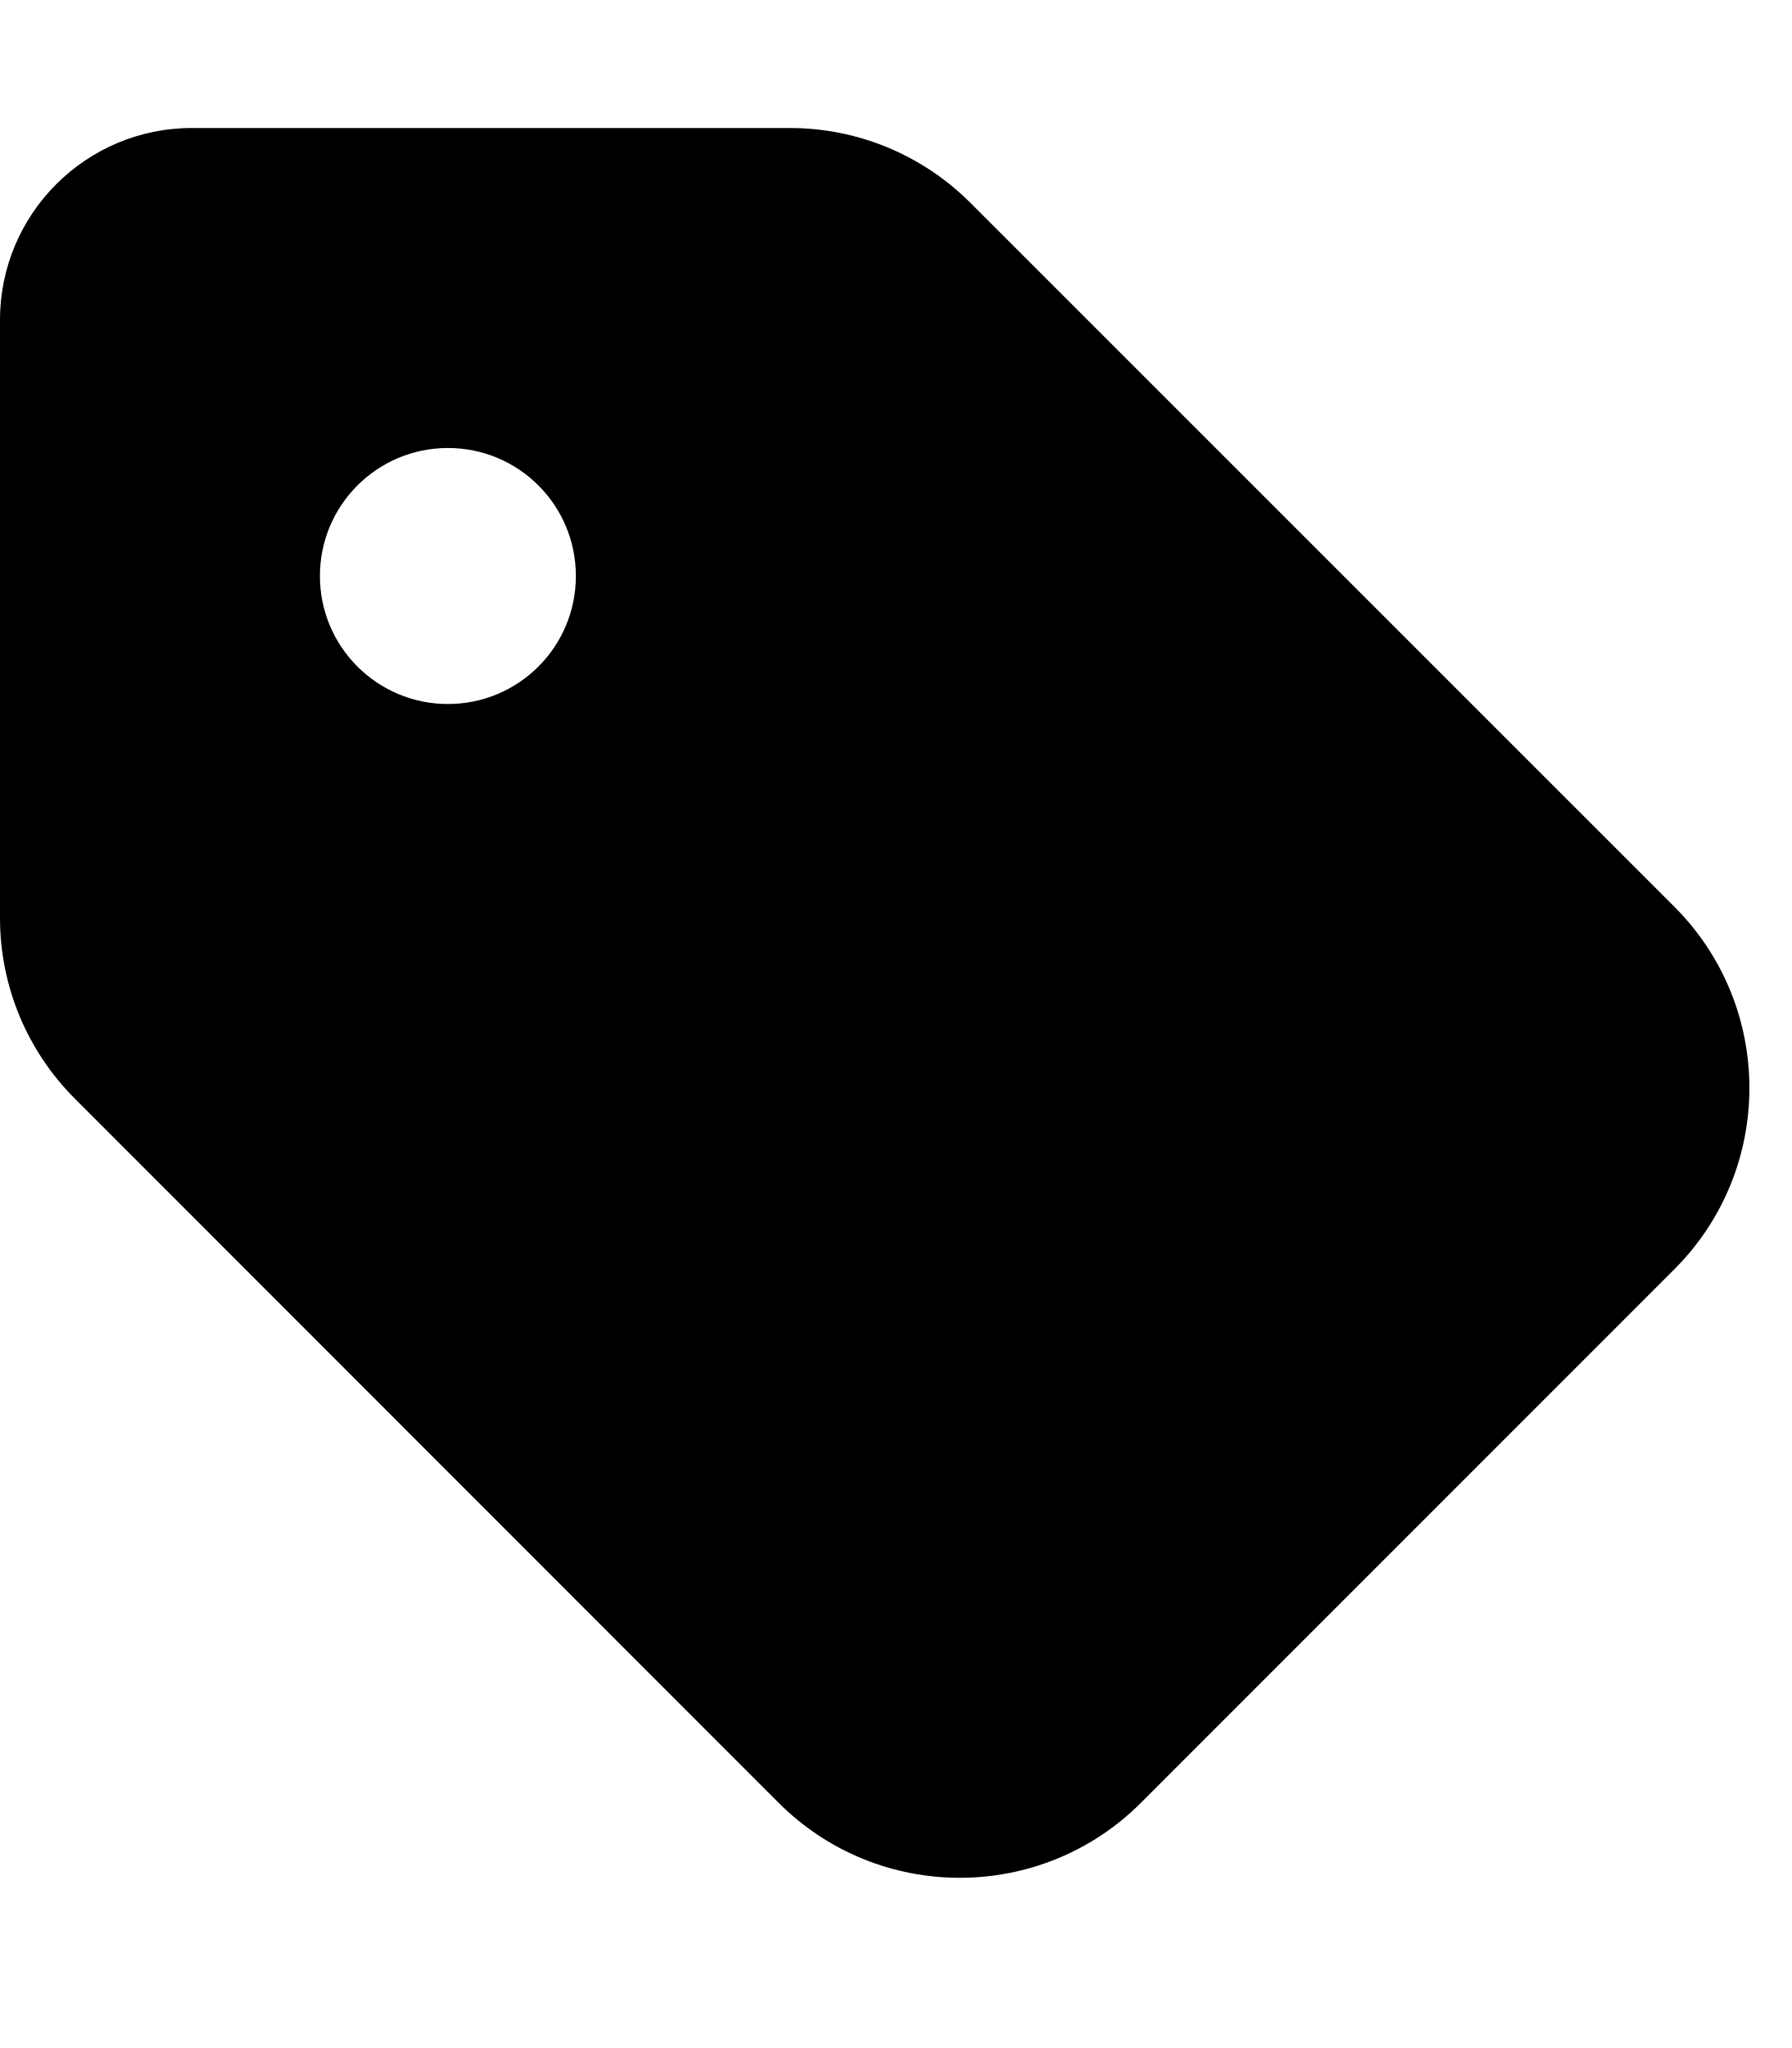
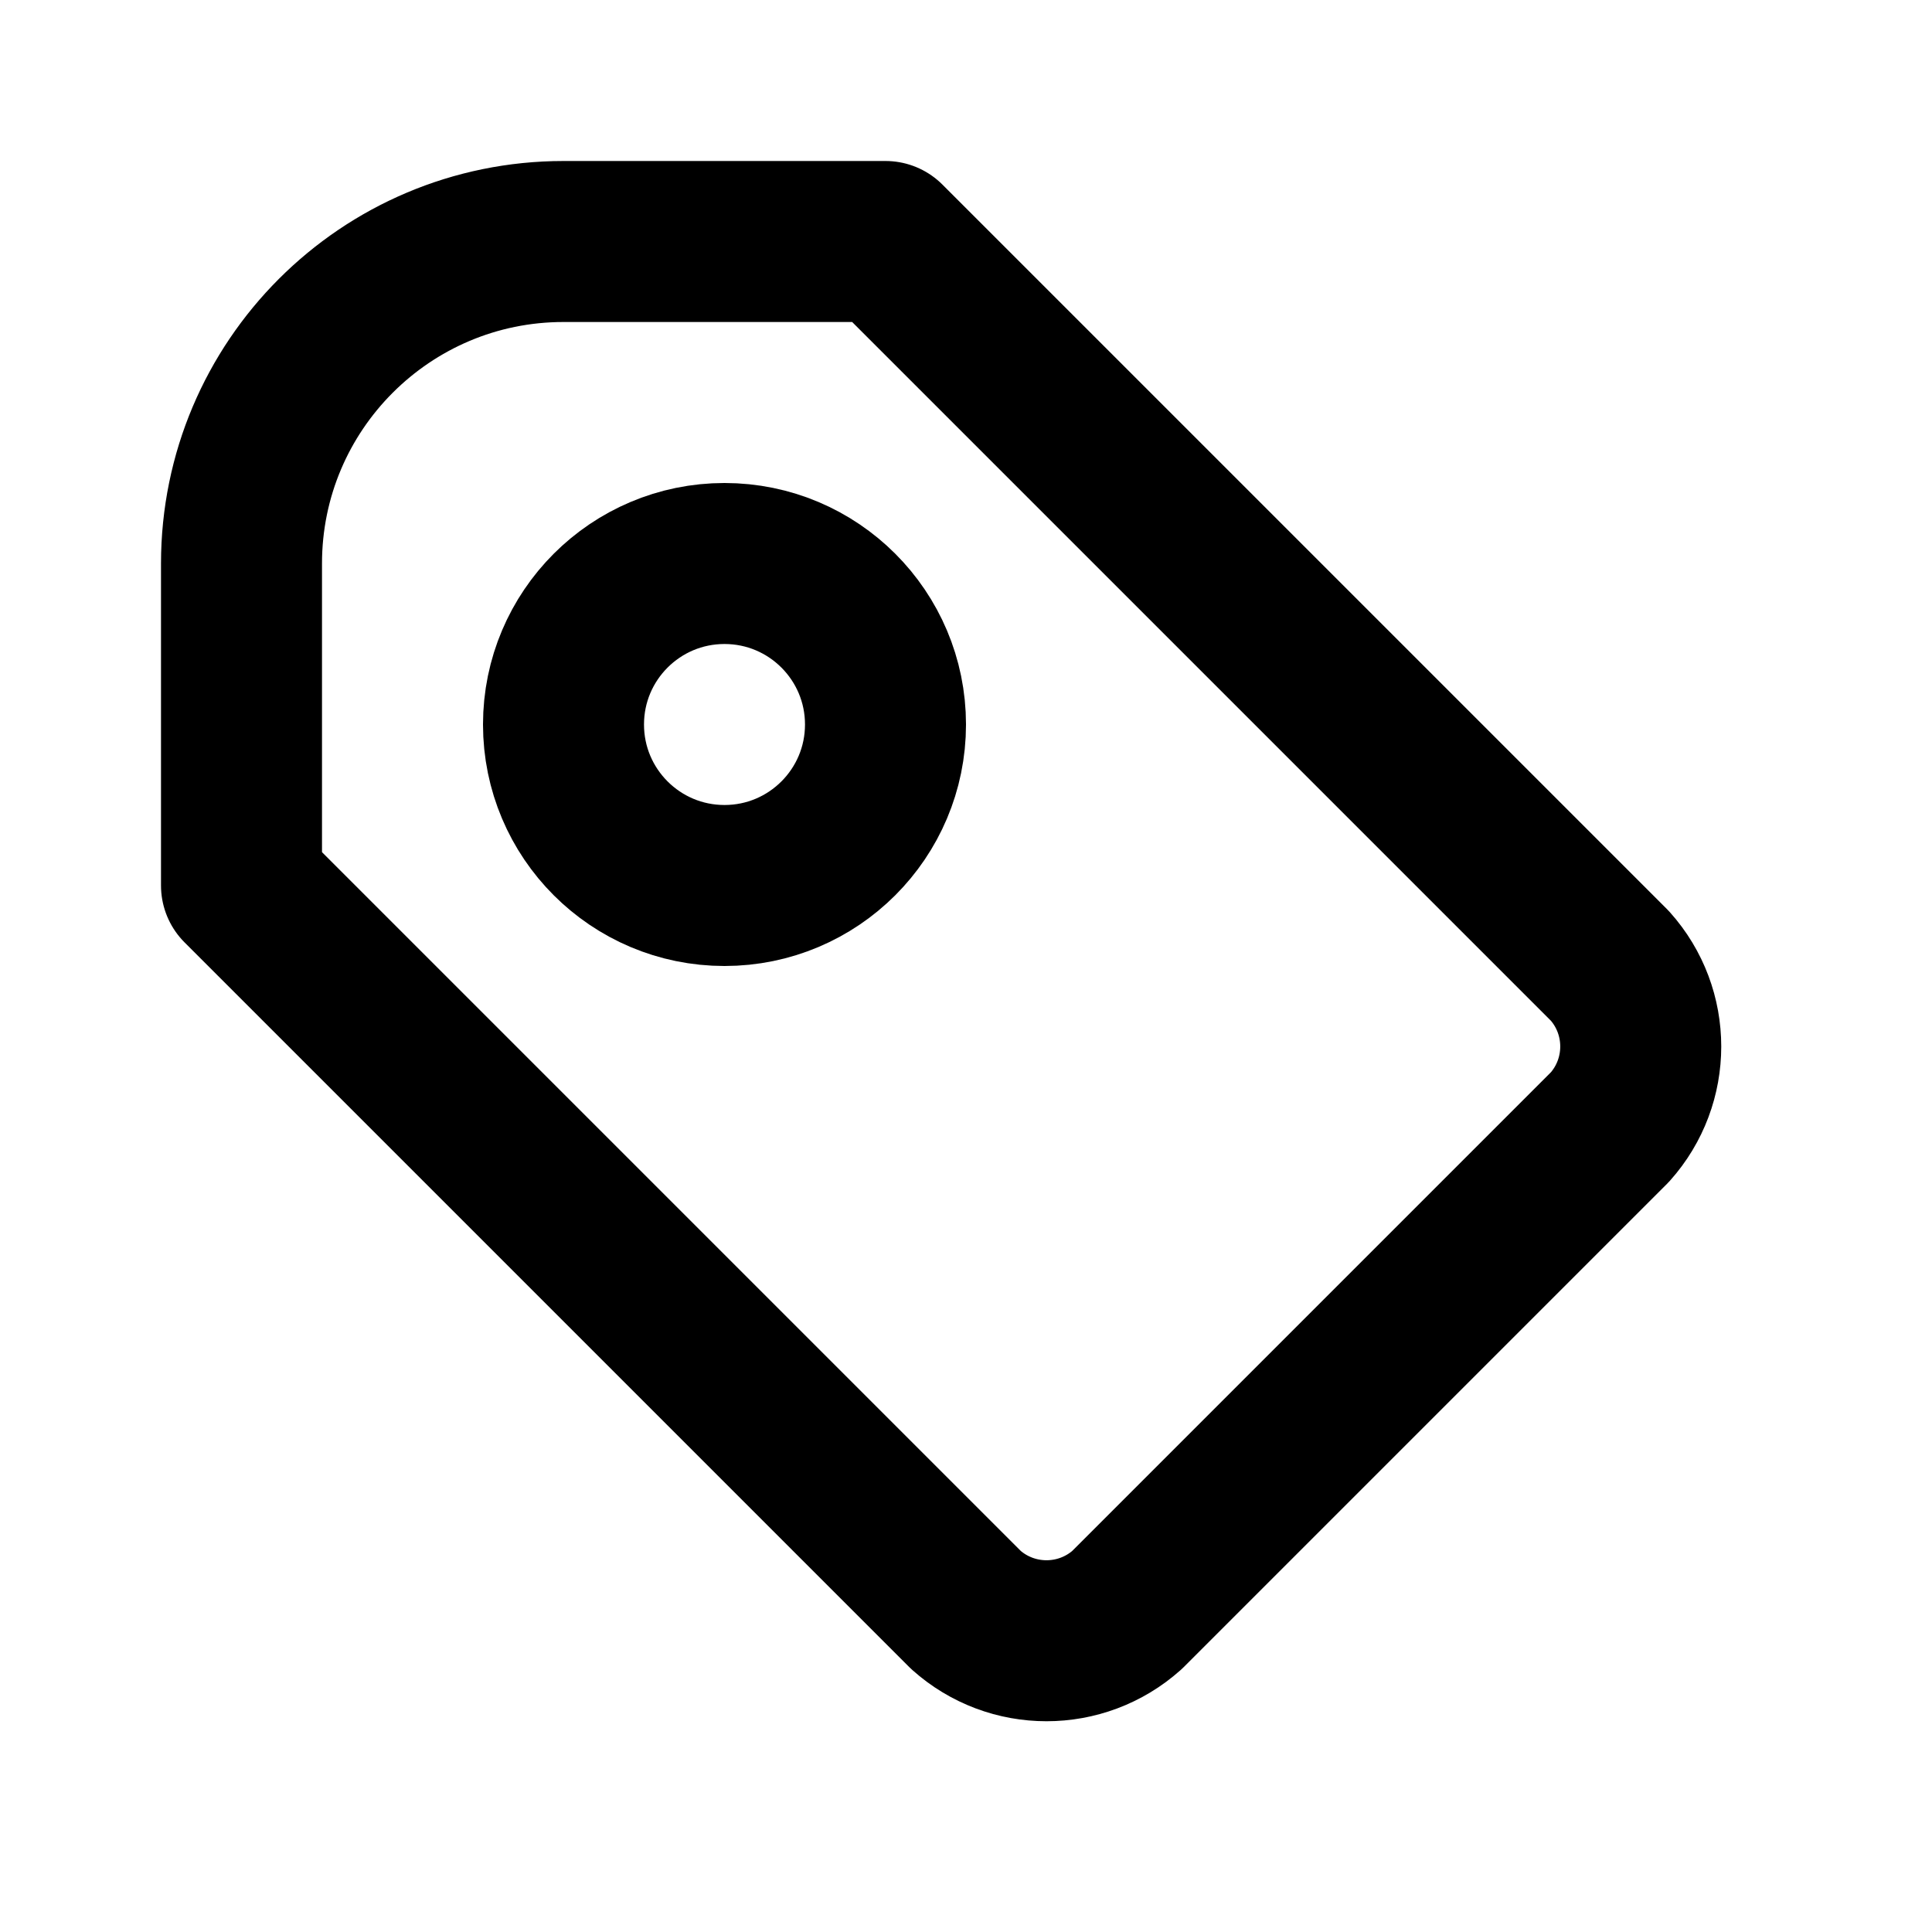
- <svg xmlns="http://www.w3.org/2000/svg" viewBox="0 0 448 512">
-   <path d="M48 32H197.5C214.5 32 230.7 38.74 242.7 50.75L418.7 226.7C443.7 251.7 443.7 292.3 418.7 317.3L285.3 450.7C260.3 475.7 219.7 475.7 194.7 450.7L18.75 274.7C6.743 262.7 0 246.5 0 229.5V80C0 53.49 21.49 32 48 32L48 32zM112 176C129.7 176 144 161.7 144 144C144 126.3 129.7 112 112 112C94.33 112 80 126.3 80 144C80 161.7 94.33 176 112 176z" />
+ <svg xmlns="http://www.w3.org/2000/svg" class="icon icon-tabler icon-tabler-tag" width="24" height="24" viewBox="0 0 24 24" stroke-width="2" stroke="currentColor" fill="none" stroke-linecap="round" stroke-linejoin="round">
+   <path stroke="none" d="M0 0h24v24H0z" />
+   <path d="M11 3L20 12a1.5 1.5 0 0 1 0 2L14 20a1.5 1.5 0 0 1 -2 0L3 11v-4a4 4 0 0 1 4 -4h4" />
+   <circle cx="9" cy="9" r="2" />
</svg>
